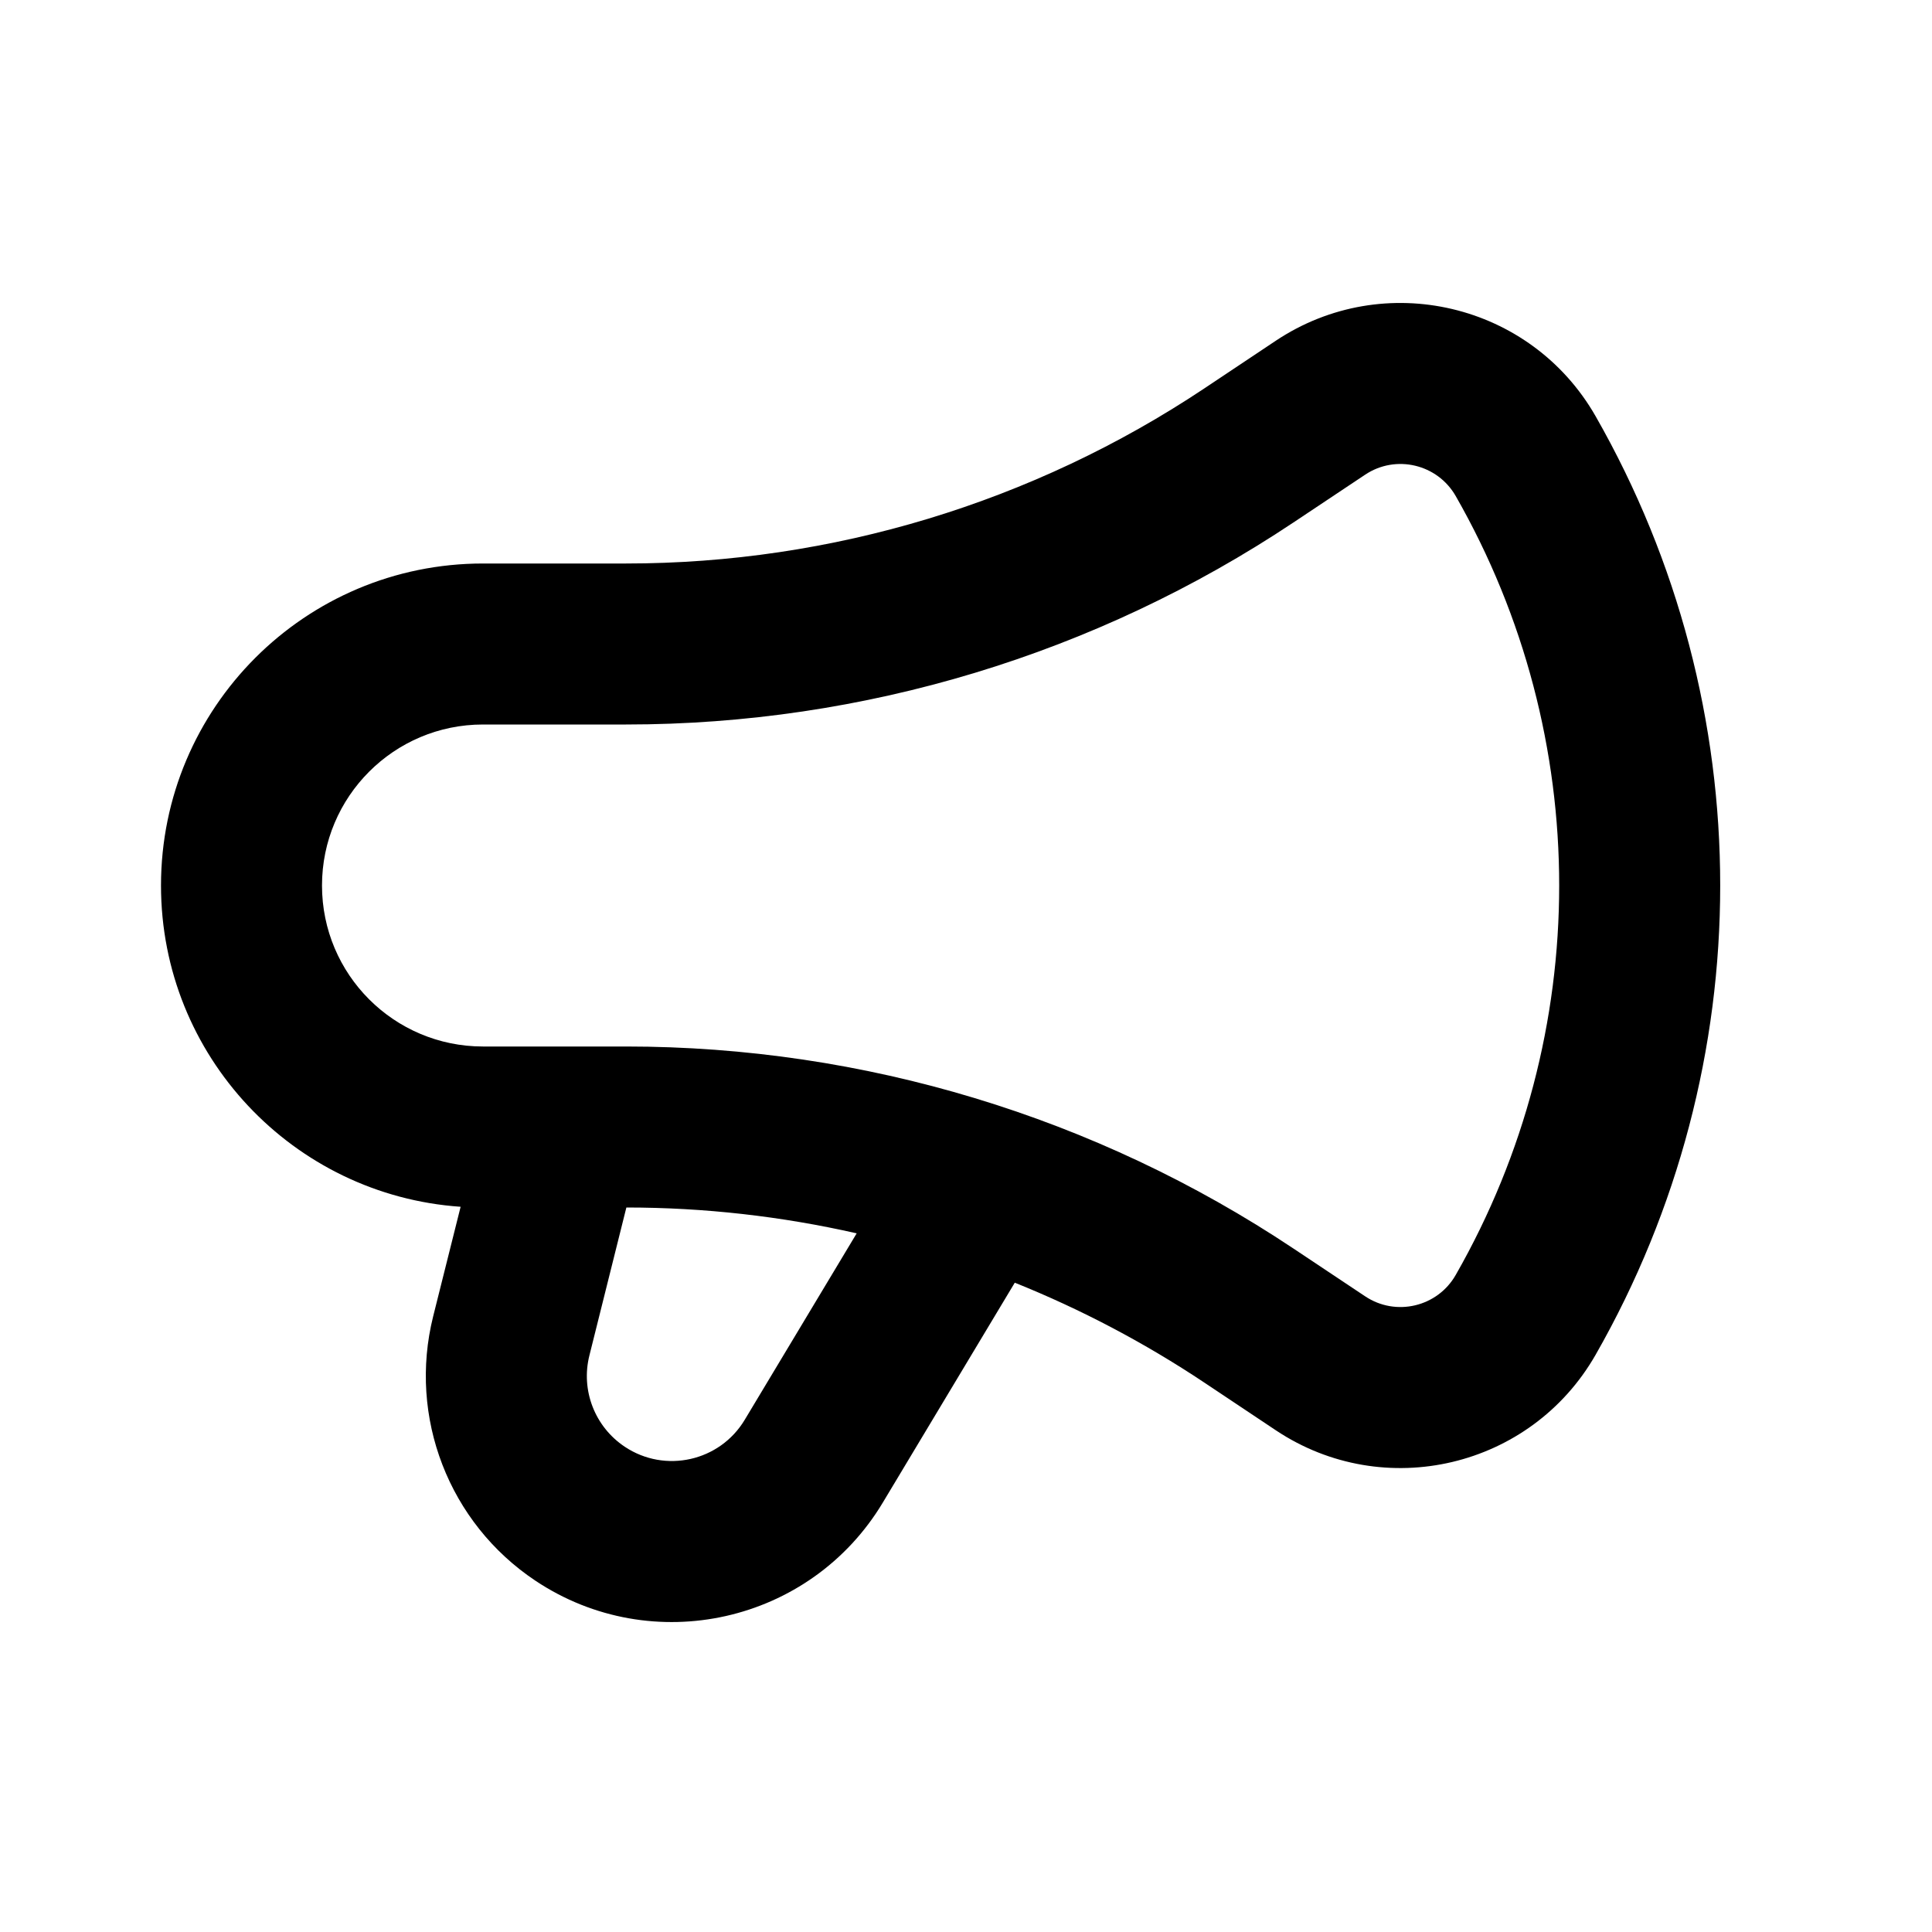
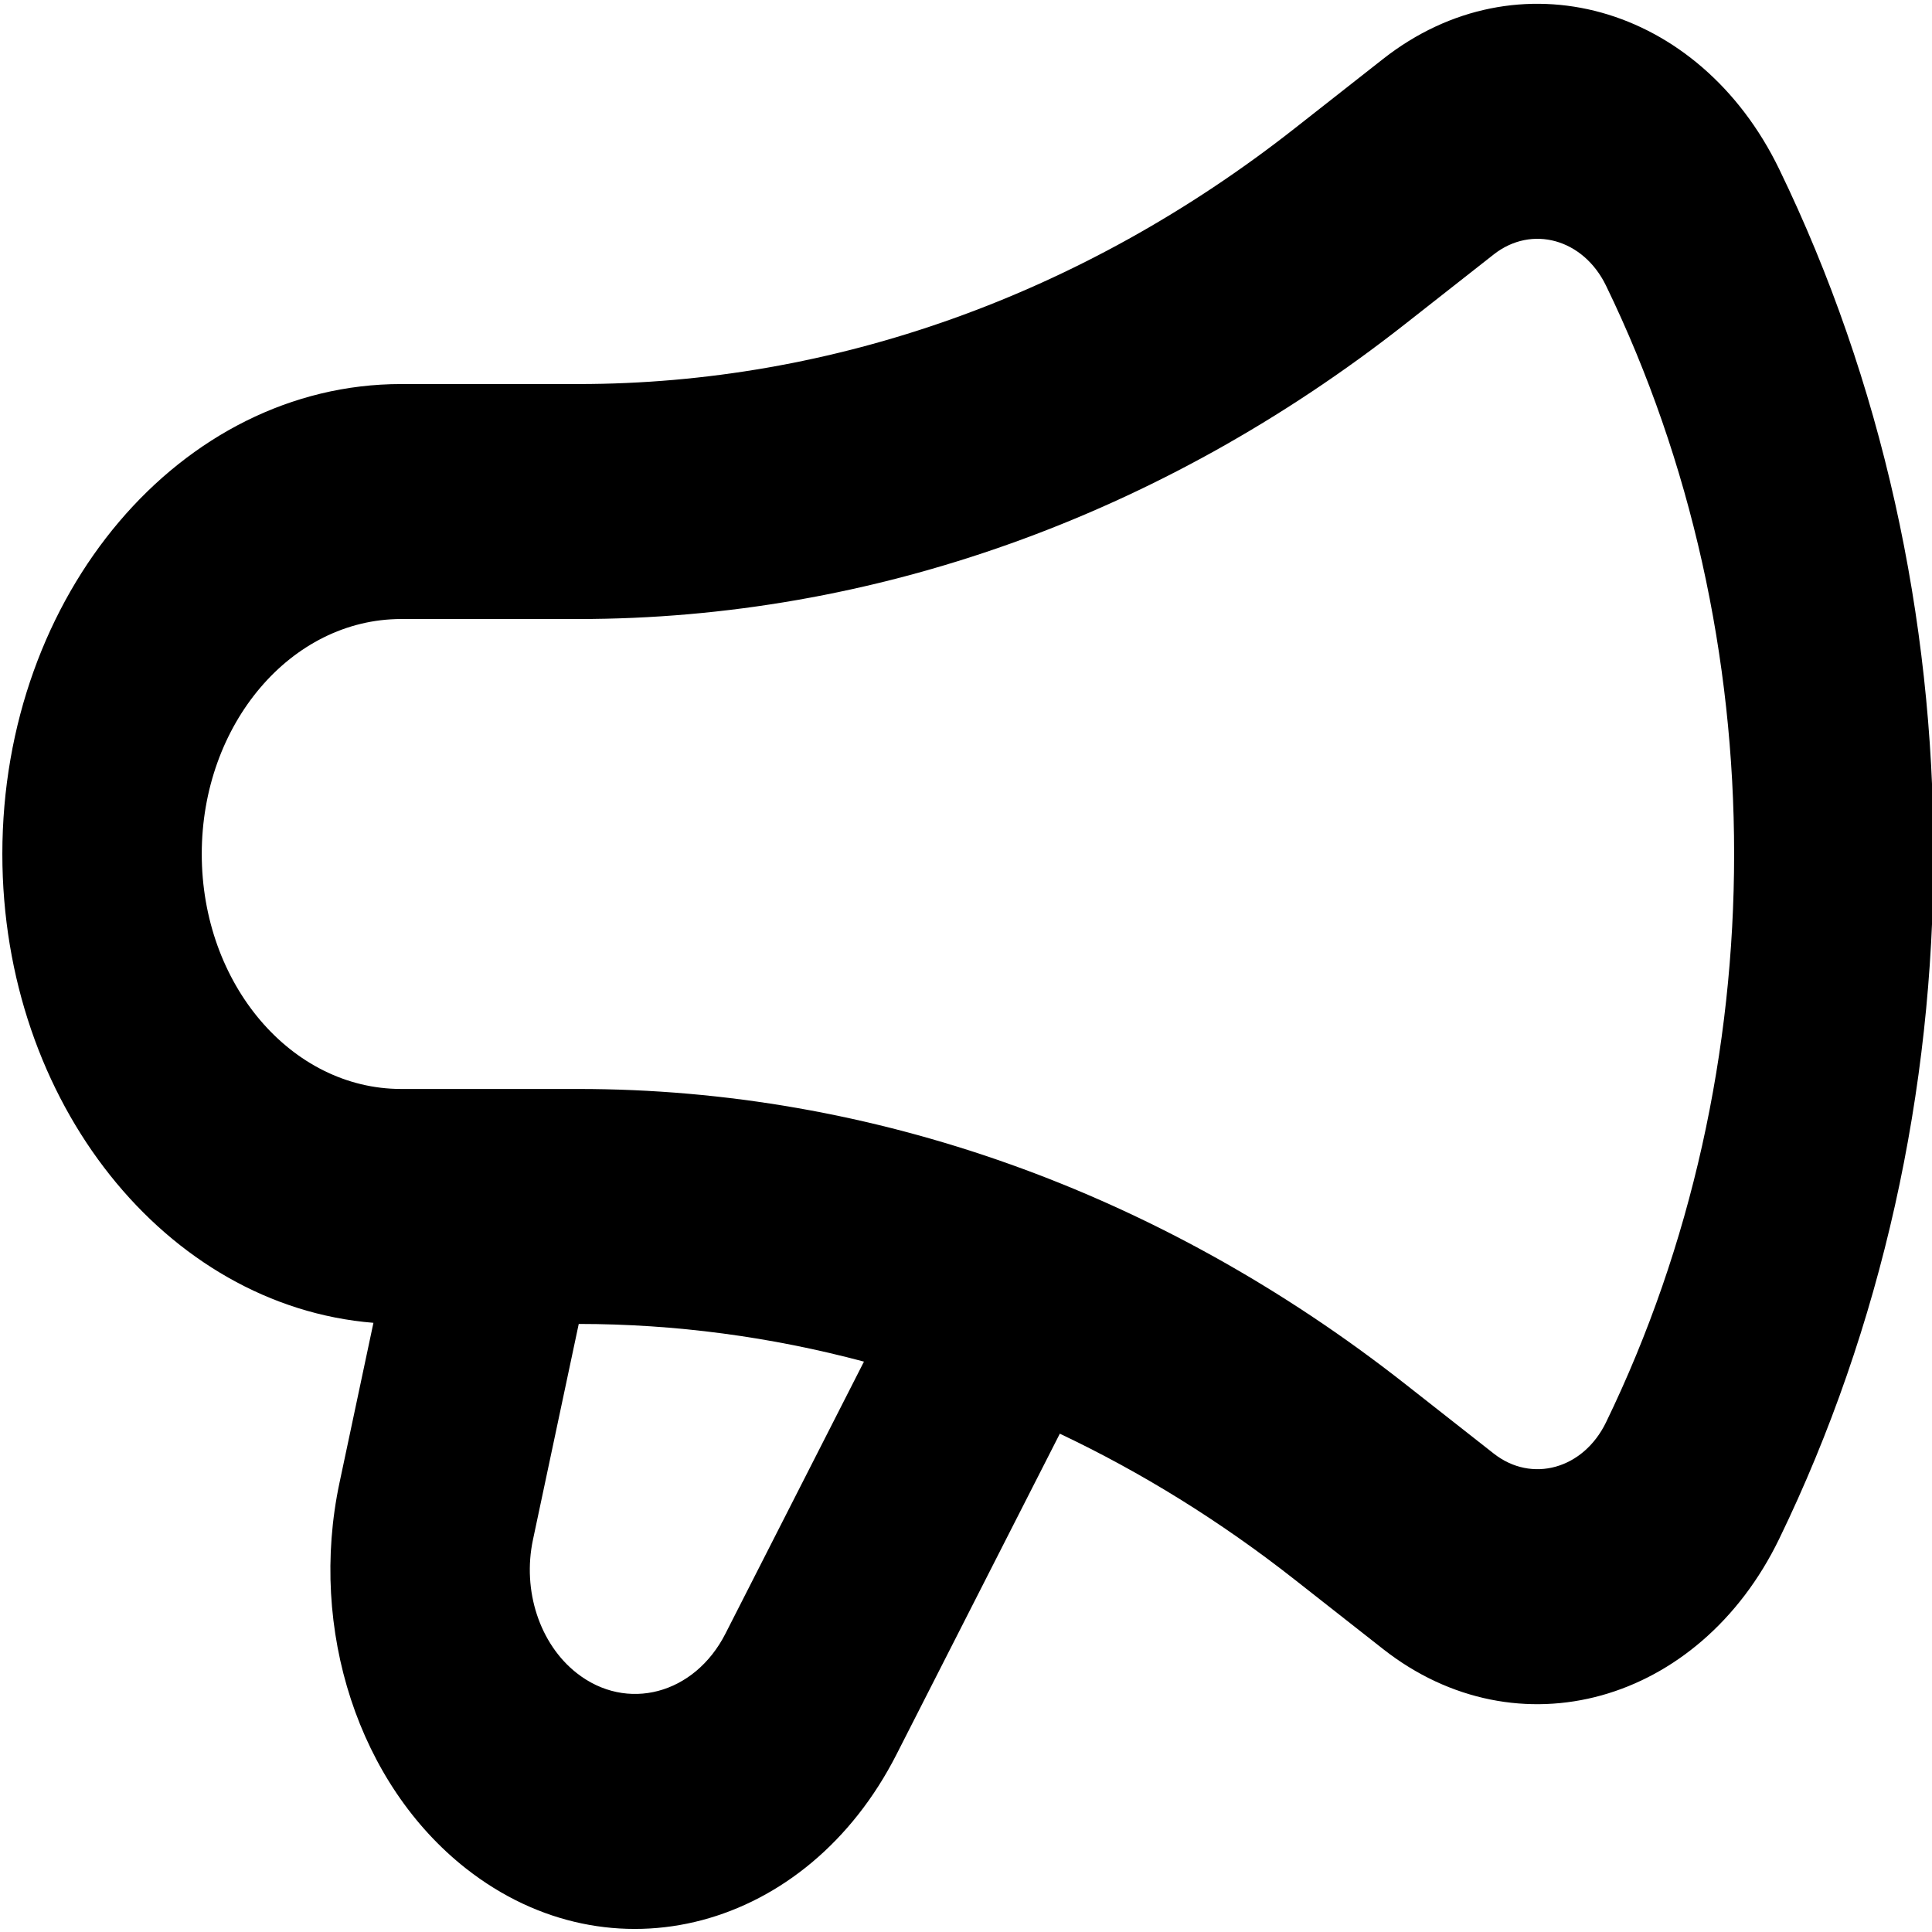
- <svg xmlns="http://www.w3.org/2000/svg" width="800px" height="800px" viewBox="0 0 24 24" fill="none">
-   <g id="SVGRepo_bgCarrier" stroke-width="0" />
-   <g id="SVGRepo_tracerCarrier" stroke-linecap="round" stroke-linejoin="round" />
-   <g id="SVGRepo_iconCarrier">
-     <path fill-rule="evenodd" clip-rule="evenodd" d="M19.821 5.17C19.018 3.766 17.194 3.336 15.848 4.233L14.959 4.826C12.832 6.243 10.333 7 7.777 7H6C3.791 7 2 8.791 2 11C2 13.116 3.642 14.848 5.722 14.991L5.381 16.352C5.068 17.605 5.576 18.919 6.651 19.636C8.103 20.604 10.069 20.162 10.967 18.665L12.606 15.934C13.427 16.264 14.216 16.679 14.959 17.174L15.848 17.767C17.194 18.665 19.018 18.234 19.821 16.83C21.885 13.217 21.885 8.783 19.821 5.17ZM10.642 15.321C9.708 15.109 8.748 15 7.781 15L7.322 16.837C7.213 17.27 7.389 17.724 7.761 17.972C8.262 18.306 8.942 18.154 9.252 17.636L10.642 15.321ZM16.958 5.897C17.339 5.642 17.857 5.765 18.084 6.163C19.797 9.16 19.797 12.84 18.084 15.837C17.857 16.236 17.339 16.358 16.958 16.103L16.068 15.51C13.613 13.873 10.728 13 7.777 13H6C4.895 13 4 12.105 4 11C4 9.896 4.895 9 6 9H7.777C10.728 9 13.613 8.127 16.068 6.49L16.958 5.897Z" fill="#000000" />
+ <svg xmlns="http://www.w3.org/2000/svg" width="512" height="512" fill="none">
+   <g>
+     <g stroke-width="0" id="SVGRepo_bgCarrier" />
+     <g stroke-linejoin="round" stroke-linecap="round" id="SVGRepo_tracerCarrier" />
+     <g stroke="null" id="SVGRepo_iconCarrier">
+       <path stroke="null" id="svg_1" fill="#000000" d="m471.502,44.814c-21.205,-43.723 -69.404,-57.13 -104.964,-29.197l-23.501,18.46c-56.195,44.144 -122.222,67.7 -189.761,67.7l-46.961,0c-58.373,0 -105.694,55.758 -105.694,124.54c0,65.869 43.399,119.794 98.342,124.244l-8.992,42.381c-8.277,39.012 5.153,79.945 33.55,102.253c38.365,30.135 90.321,16.368 114.044,-30.219l43.3,-85.035c21.688,10.271 42.531,23.186 62.172,38.617l23.501,18.46c35.561,27.934 83.76,14.524 104.964,-29.195c54.541,-112.468 54.541,-250.539 0,-363.007zm-242.543,316.031c-24.677,-6.597 -50.023,-9.979 -75.586,-9.988l-12.133,57.185c-2.861,13.484 1.781,27.629 11.595,35.341c13.259,10.415 31.215,5.657 39.413,-10.446l36.711,-72.093zm166.893,-293.416c10.083,-7.921 23.752,-4.119 29.766,8.28c45.258,93.324 45.258,207.891 0,301.218c-6.014,12.398 -19.683,16.199 -29.766,8.279l-23.501,-18.46c-64.875,-50.965 -141.104,-78.158 -219.075,-78.158l-46.961,0c-29.187,0 -52.847,-27.881 -52.847,-62.27c0,-34.391 23.66,-62.27 52.847,-62.27l46.961,0c77.972,0 154.201,-27.195 219.075,-78.158l23.501,-18.46z" clip-rule="evenodd" fill-rule="evenodd" />
+     </g>
  </g>
</svg>
